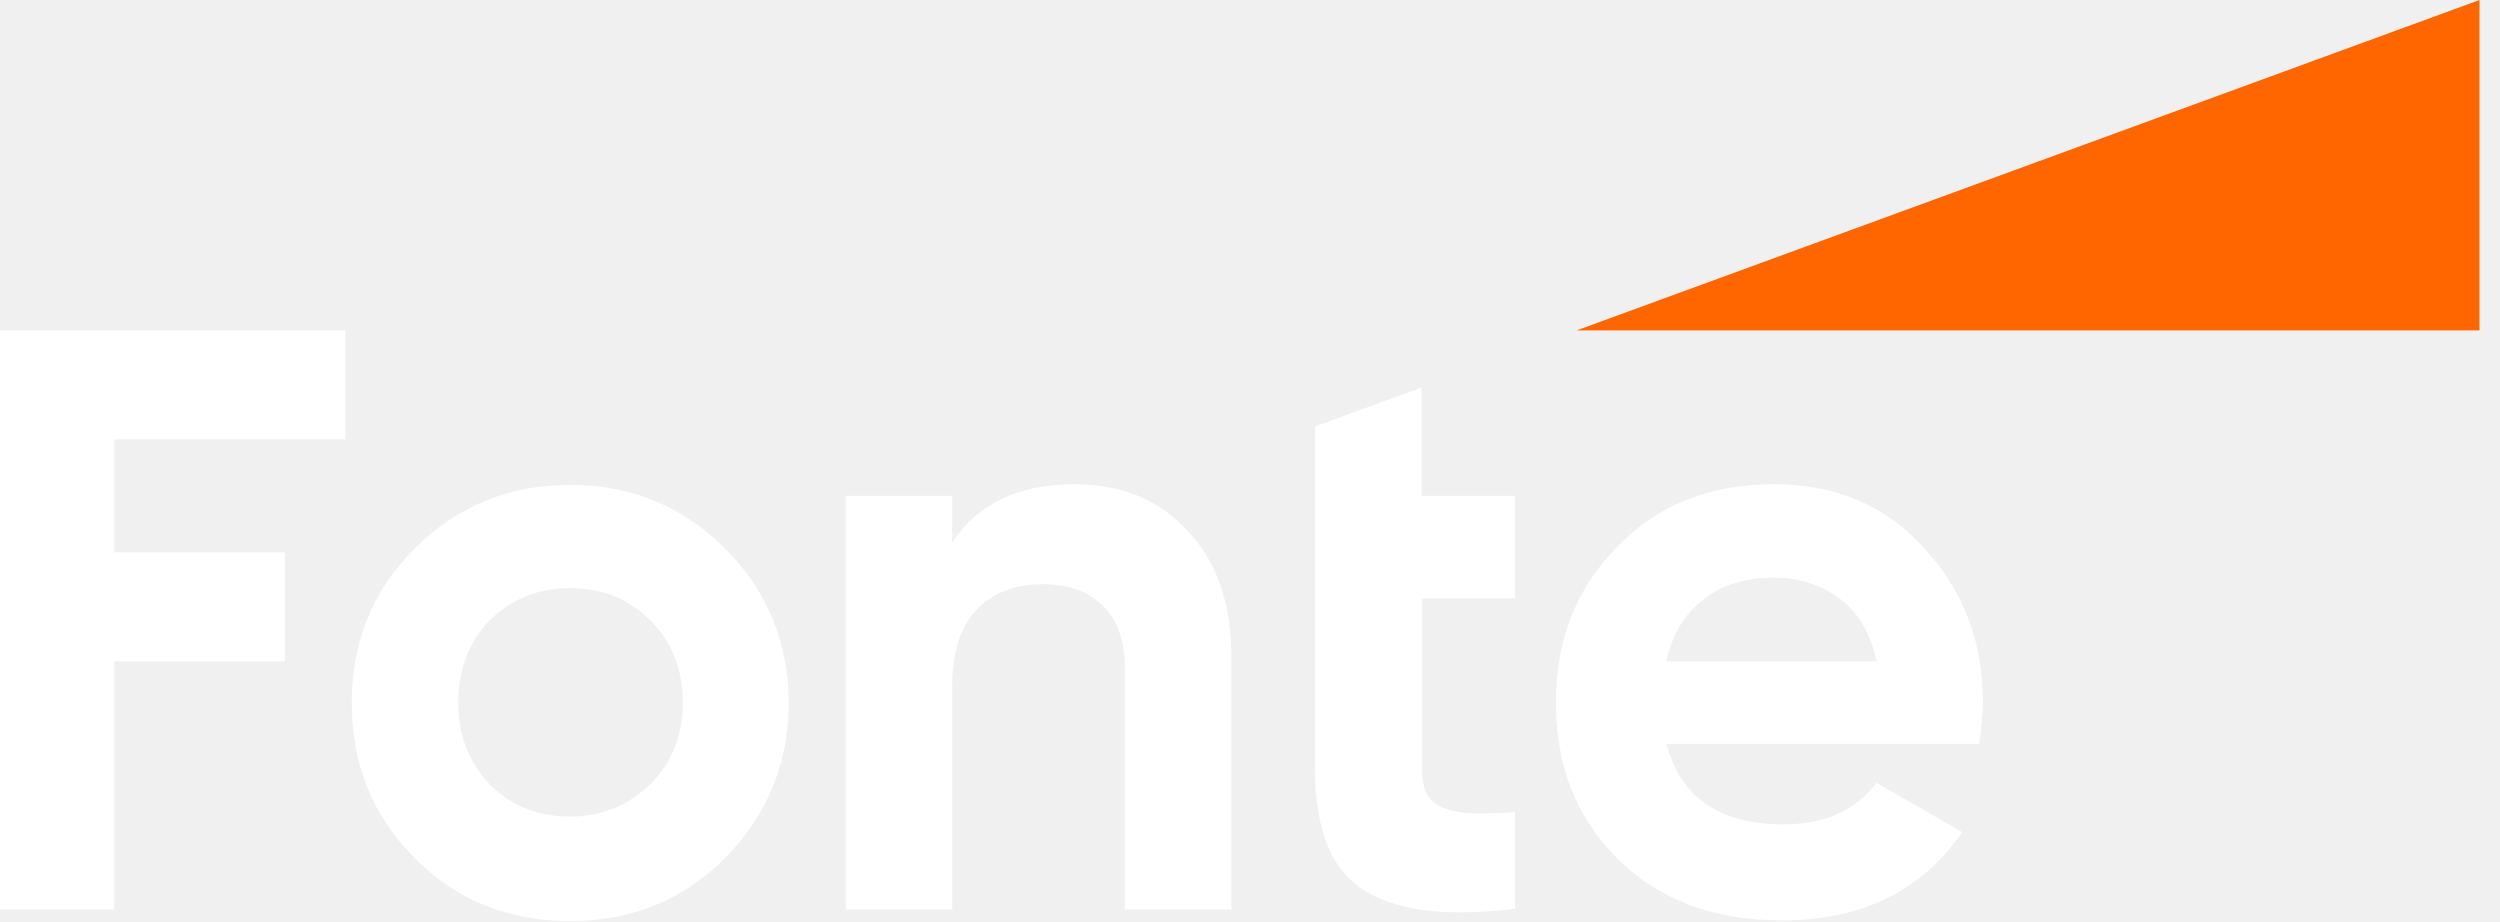
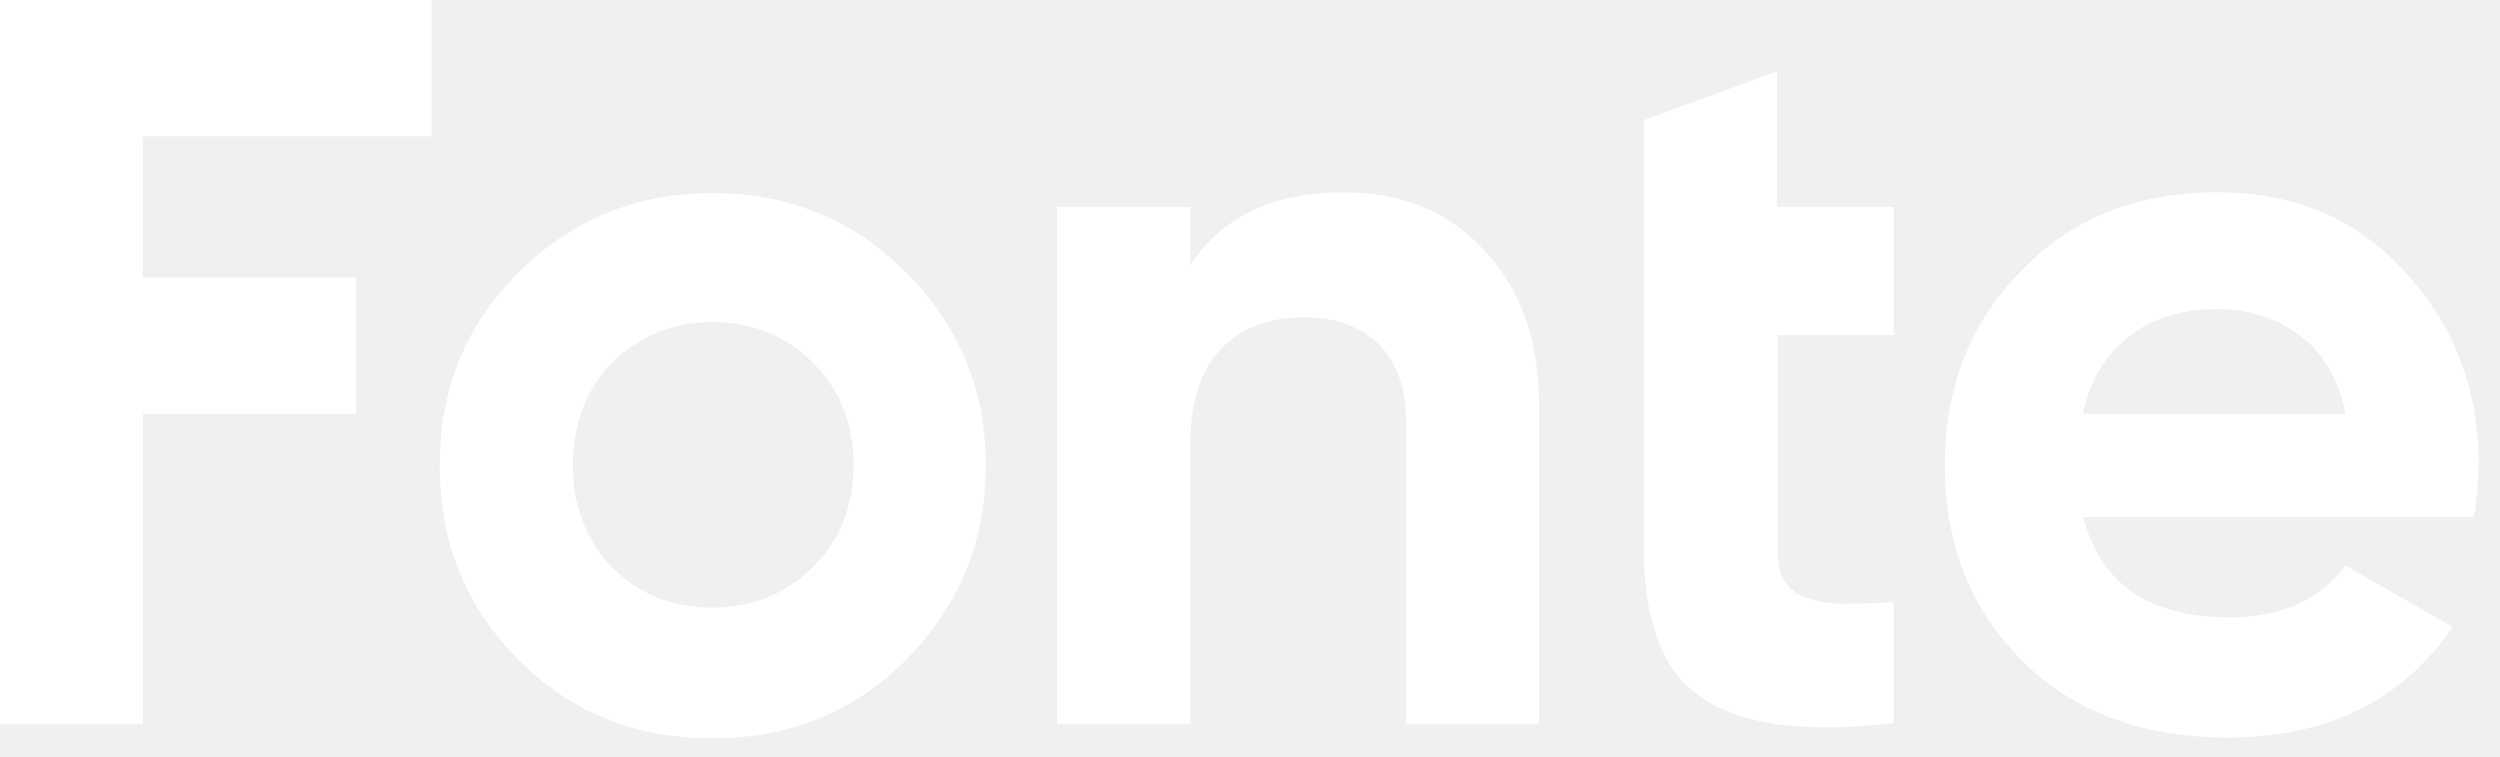
- <svg xmlns="http://www.w3.org/2000/svg" width="95" height="35" viewBox="0 0 95 35" fill="none">
-   <path d="M13.122 16.698H4.341V20.99H10.828V25.134H4.341V34.556H0V12.555H13.122V16.698Z" fill="white" />
-   <path d="M18.598 29.796C19.412 30.61 20.423 31.029 21.656 31.029C22.865 31.029 23.876 30.61 24.715 29.796C25.529 28.982 25.948 27.946 25.948 26.688C25.948 25.43 25.529 24.394 24.715 23.58C23.901 22.766 22.889 22.347 21.656 22.347C20.448 22.347 19.436 22.766 18.598 23.58C17.808 24.419 17.414 25.454 17.414 26.688C17.414 27.921 17.808 28.957 18.598 29.796ZM27.551 32.608C25.948 34.211 23.999 35 21.656 35C19.313 35 17.34 34.211 15.761 32.608C14.158 31.004 13.368 29.056 13.368 26.712C13.368 24.394 14.158 22.421 15.761 20.842C17.364 19.239 19.337 18.425 21.656 18.425C23.975 18.425 25.948 19.239 27.551 20.842C29.154 22.445 29.968 24.419 29.968 26.712C29.968 29.006 29.154 30.98 27.551 32.608Z" fill="white" />
-   <path d="M40.846 18.4C42.572 18.4 44.003 18.968 45.088 20.127C46.223 21.311 46.79 22.889 46.79 24.912V34.556H42.745V25.43C42.745 24.369 42.474 23.555 41.906 23.013C41.339 22.47 40.599 22.199 39.637 22.199C38.576 22.199 37.738 22.519 37.121 23.161C36.505 23.802 36.184 24.764 36.184 26.096V34.556H32.139V18.844H36.184V20.62C37.146 19.14 38.7 18.4 40.846 18.4Z" fill="white" />
-   <path d="M57.593 22.741H54.042V29.278C54.042 29.697 54.116 30.018 54.264 30.24C54.411 30.462 54.633 30.634 54.929 30.733C55.225 30.832 55.596 30.906 56.039 30.906C56.483 30.906 57.001 30.906 57.569 30.856V34.531C56.187 34.704 55.004 34.704 54.042 34.581C53.08 34.433 52.29 34.161 51.698 33.742C51.106 33.323 50.662 32.731 50.391 31.991C50.12 31.251 49.972 30.338 49.972 29.278V16.205L54.017 14.725V18.844H57.569V22.741H57.593Z" fill="white" />
-   <path d="M71.307 25.134C71.085 24.073 70.617 23.259 69.901 22.741C69.186 22.223 68.372 21.952 67.41 21.952C66.325 21.952 65.412 22.223 64.722 22.791C64.006 23.333 63.538 24.123 63.316 25.134H71.307ZM63.834 29.5C64.574 30.708 65.881 31.325 67.78 31.325C69.334 31.325 70.493 30.807 71.307 29.746L74.563 31.621C73.009 33.865 70.74 34.975 67.706 34.975C65.116 34.975 63.02 34.186 61.466 32.632C59.887 31.054 59.123 29.08 59.123 26.688C59.123 24.345 59.887 22.371 61.441 20.793C62.97 19.19 64.968 18.4 67.41 18.4C69.729 18.4 71.628 19.19 73.083 20.793C74.588 22.396 75.352 24.369 75.352 26.688C75.352 26.959 75.328 27.23 75.303 27.502C75.278 27.748 75.254 27.995 75.204 28.266C71.233 28.266 67.287 28.266 63.316 28.266C63.439 28.686 63.587 29.08 63.834 29.5Z" fill="white" />
-   <path fill-rule="evenodd" clip-rule="evenodd" d="M59.912 12.555L94.221 0V12.555H59.912Z" fill="#FF6600" />
+ <svg xmlns="http://www.w3.org/2000/svg" width="76" height="23" viewBox="0 0 76 23" fill="none">
+   <path d="M13.122 4.144H4.341V8.436H10.828V12.579H4.341V22.001H0V0H13.122V4.144Z" fill="white" />
+   <path d="M18.598 17.241C19.412 18.055 20.423 18.474 21.656 18.474C22.865 18.474 23.876 18.055 24.715 17.241C25.529 16.427 25.948 15.391 25.948 14.133C25.948 12.875 25.529 11.839 24.715 11.025C23.901 10.211 22.889 9.792 21.656 9.792C20.448 9.792 19.436 10.211 18.598 11.025C17.808 11.864 17.414 12.9 17.414 14.133C17.414 15.366 17.808 16.402 18.598 17.241ZM27.551 20.053C25.948 21.656 23.999 22.445 21.656 22.445C19.313 22.445 17.34 21.656 15.761 20.053C14.158 18.45 13.368 16.501 13.368 14.158C13.368 11.839 14.158 9.866 15.761 8.288C17.364 6.684 19.337 5.87 21.656 5.87C23.975 5.87 25.948 6.684 27.551 8.288C29.154 9.891 29.968 11.864 29.968 14.158C29.968 16.452 29.154 18.425 27.551 20.053Z" fill="white" />
+   <path d="M40.846 5.846C42.572 5.846 44.003 6.413 45.088 7.572C46.223 8.756 46.79 10.335 46.79 12.357V22.001H42.745V12.875C42.745 11.815 42.474 11.001 41.906 10.458C41.339 9.915 40.599 9.644 39.637 9.644C38.576 9.644 37.738 9.965 37.121 10.606C36.505 11.247 36.184 12.209 36.184 13.541V22.001H32.139V6.29H36.184V8.066C37.146 6.586 38.7 5.846 40.846 5.846Z" fill="white" />
+   <path d="M57.593 10.187H54.042V16.723C54.042 17.142 54.116 17.463 54.264 17.685C54.411 17.907 54.633 18.08 54.929 18.178C55.225 18.277 55.596 18.351 56.039 18.351C56.483 18.351 57.001 18.351 57.569 18.302V21.977C56.187 22.149 55.004 22.149 54.042 22.026C53.08 21.878 52.29 21.607 51.698 21.188C51.106 20.768 50.662 20.176 50.391 19.436C50.12 18.696 49.972 17.784 49.972 16.723V3.65L54.017 2.171V6.29H57.569V10.187H57.593Z" fill="white" />
+   <path d="M71.307 12.579C71.085 11.519 70.617 10.705 69.901 10.187C69.186 9.669 68.372 9.397 67.41 9.397C66.325 9.397 65.412 9.669 64.722 10.236C64.006 10.779 63.538 11.568 63.316 12.579H71.307ZM63.834 16.945C64.574 18.154 65.881 18.77 67.78 18.77C69.334 18.77 70.493 18.252 71.307 17.192L74.563 19.066C73.009 21.311 70.74 22.421 67.706 22.421C65.116 22.421 63.02 21.631 61.466 20.078C59.887 18.499 59.123 16.526 59.123 14.133C59.123 11.79 59.887 9.817 61.441 8.238C62.97 6.635 64.968 5.846 67.41 5.846C69.729 5.846 71.628 6.635 73.083 8.238C74.588 9.841 75.352 11.815 75.352 14.133C75.352 14.405 75.328 14.676 75.303 14.947C75.278 15.194 75.254 15.441 75.204 15.712C71.233 15.712 67.287 15.712 63.316 15.712C63.439 16.131 63.587 16.526 63.834 16.945Z" fill="white" />
</svg>
